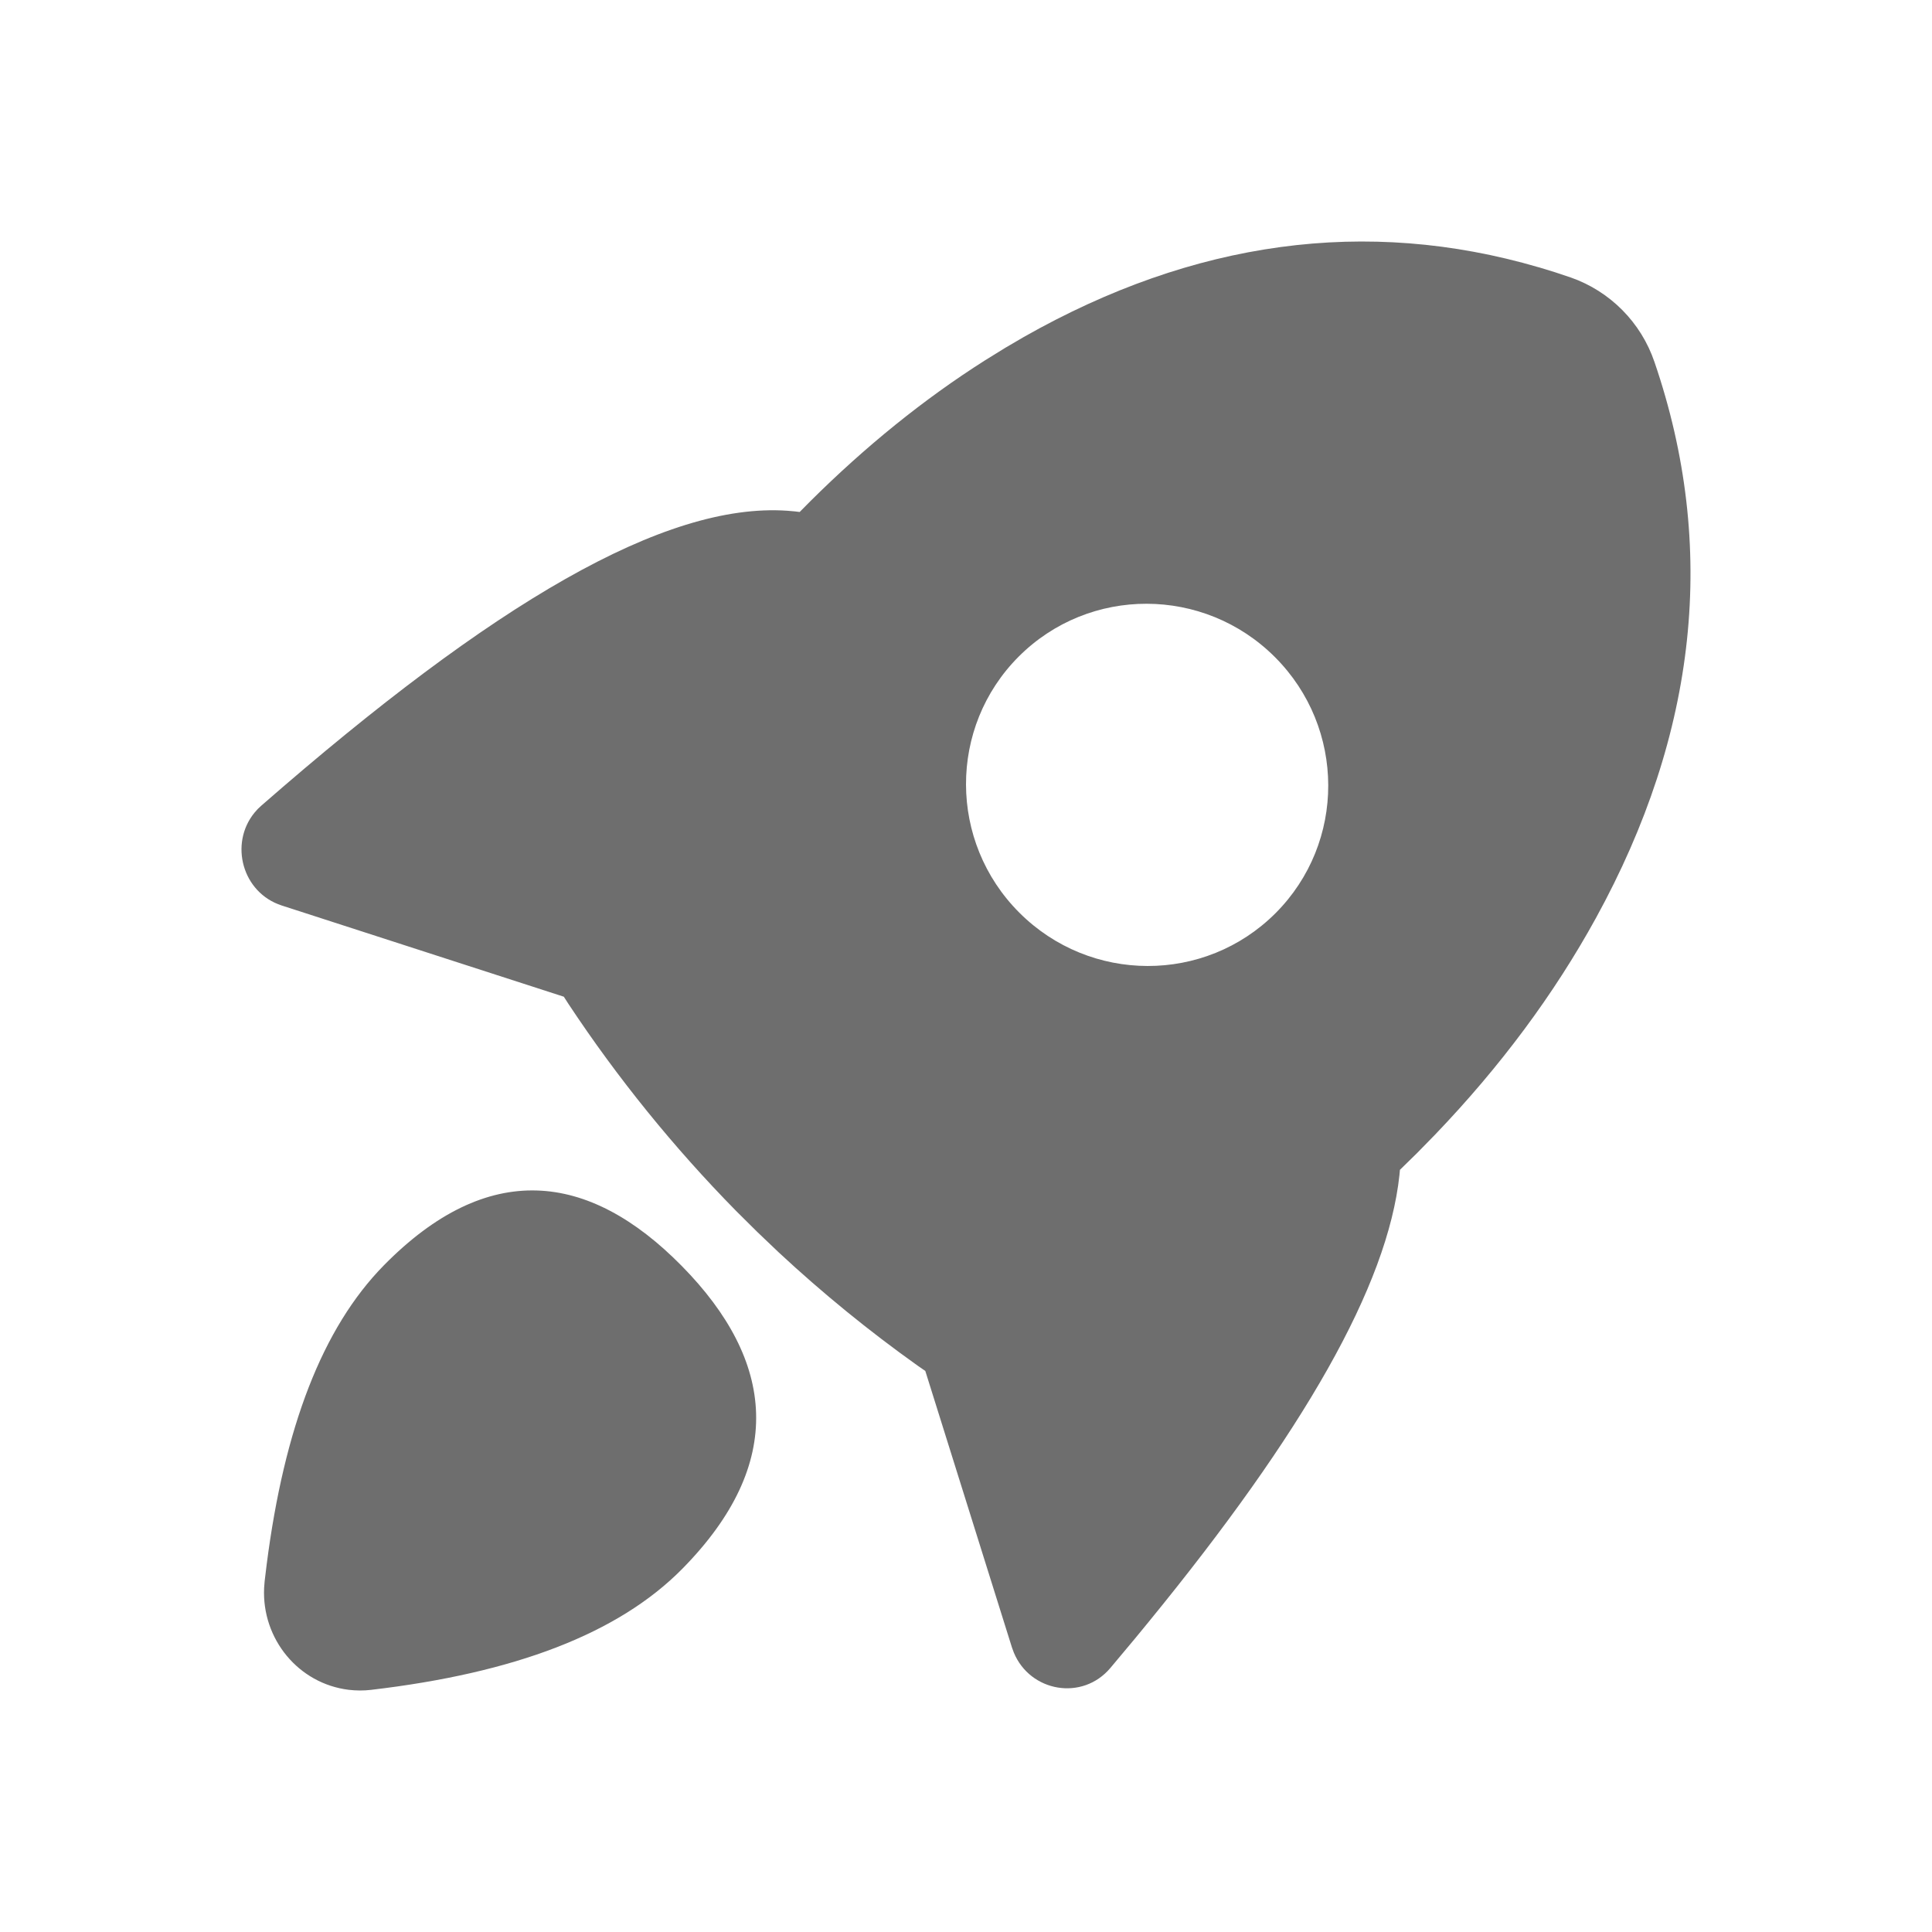
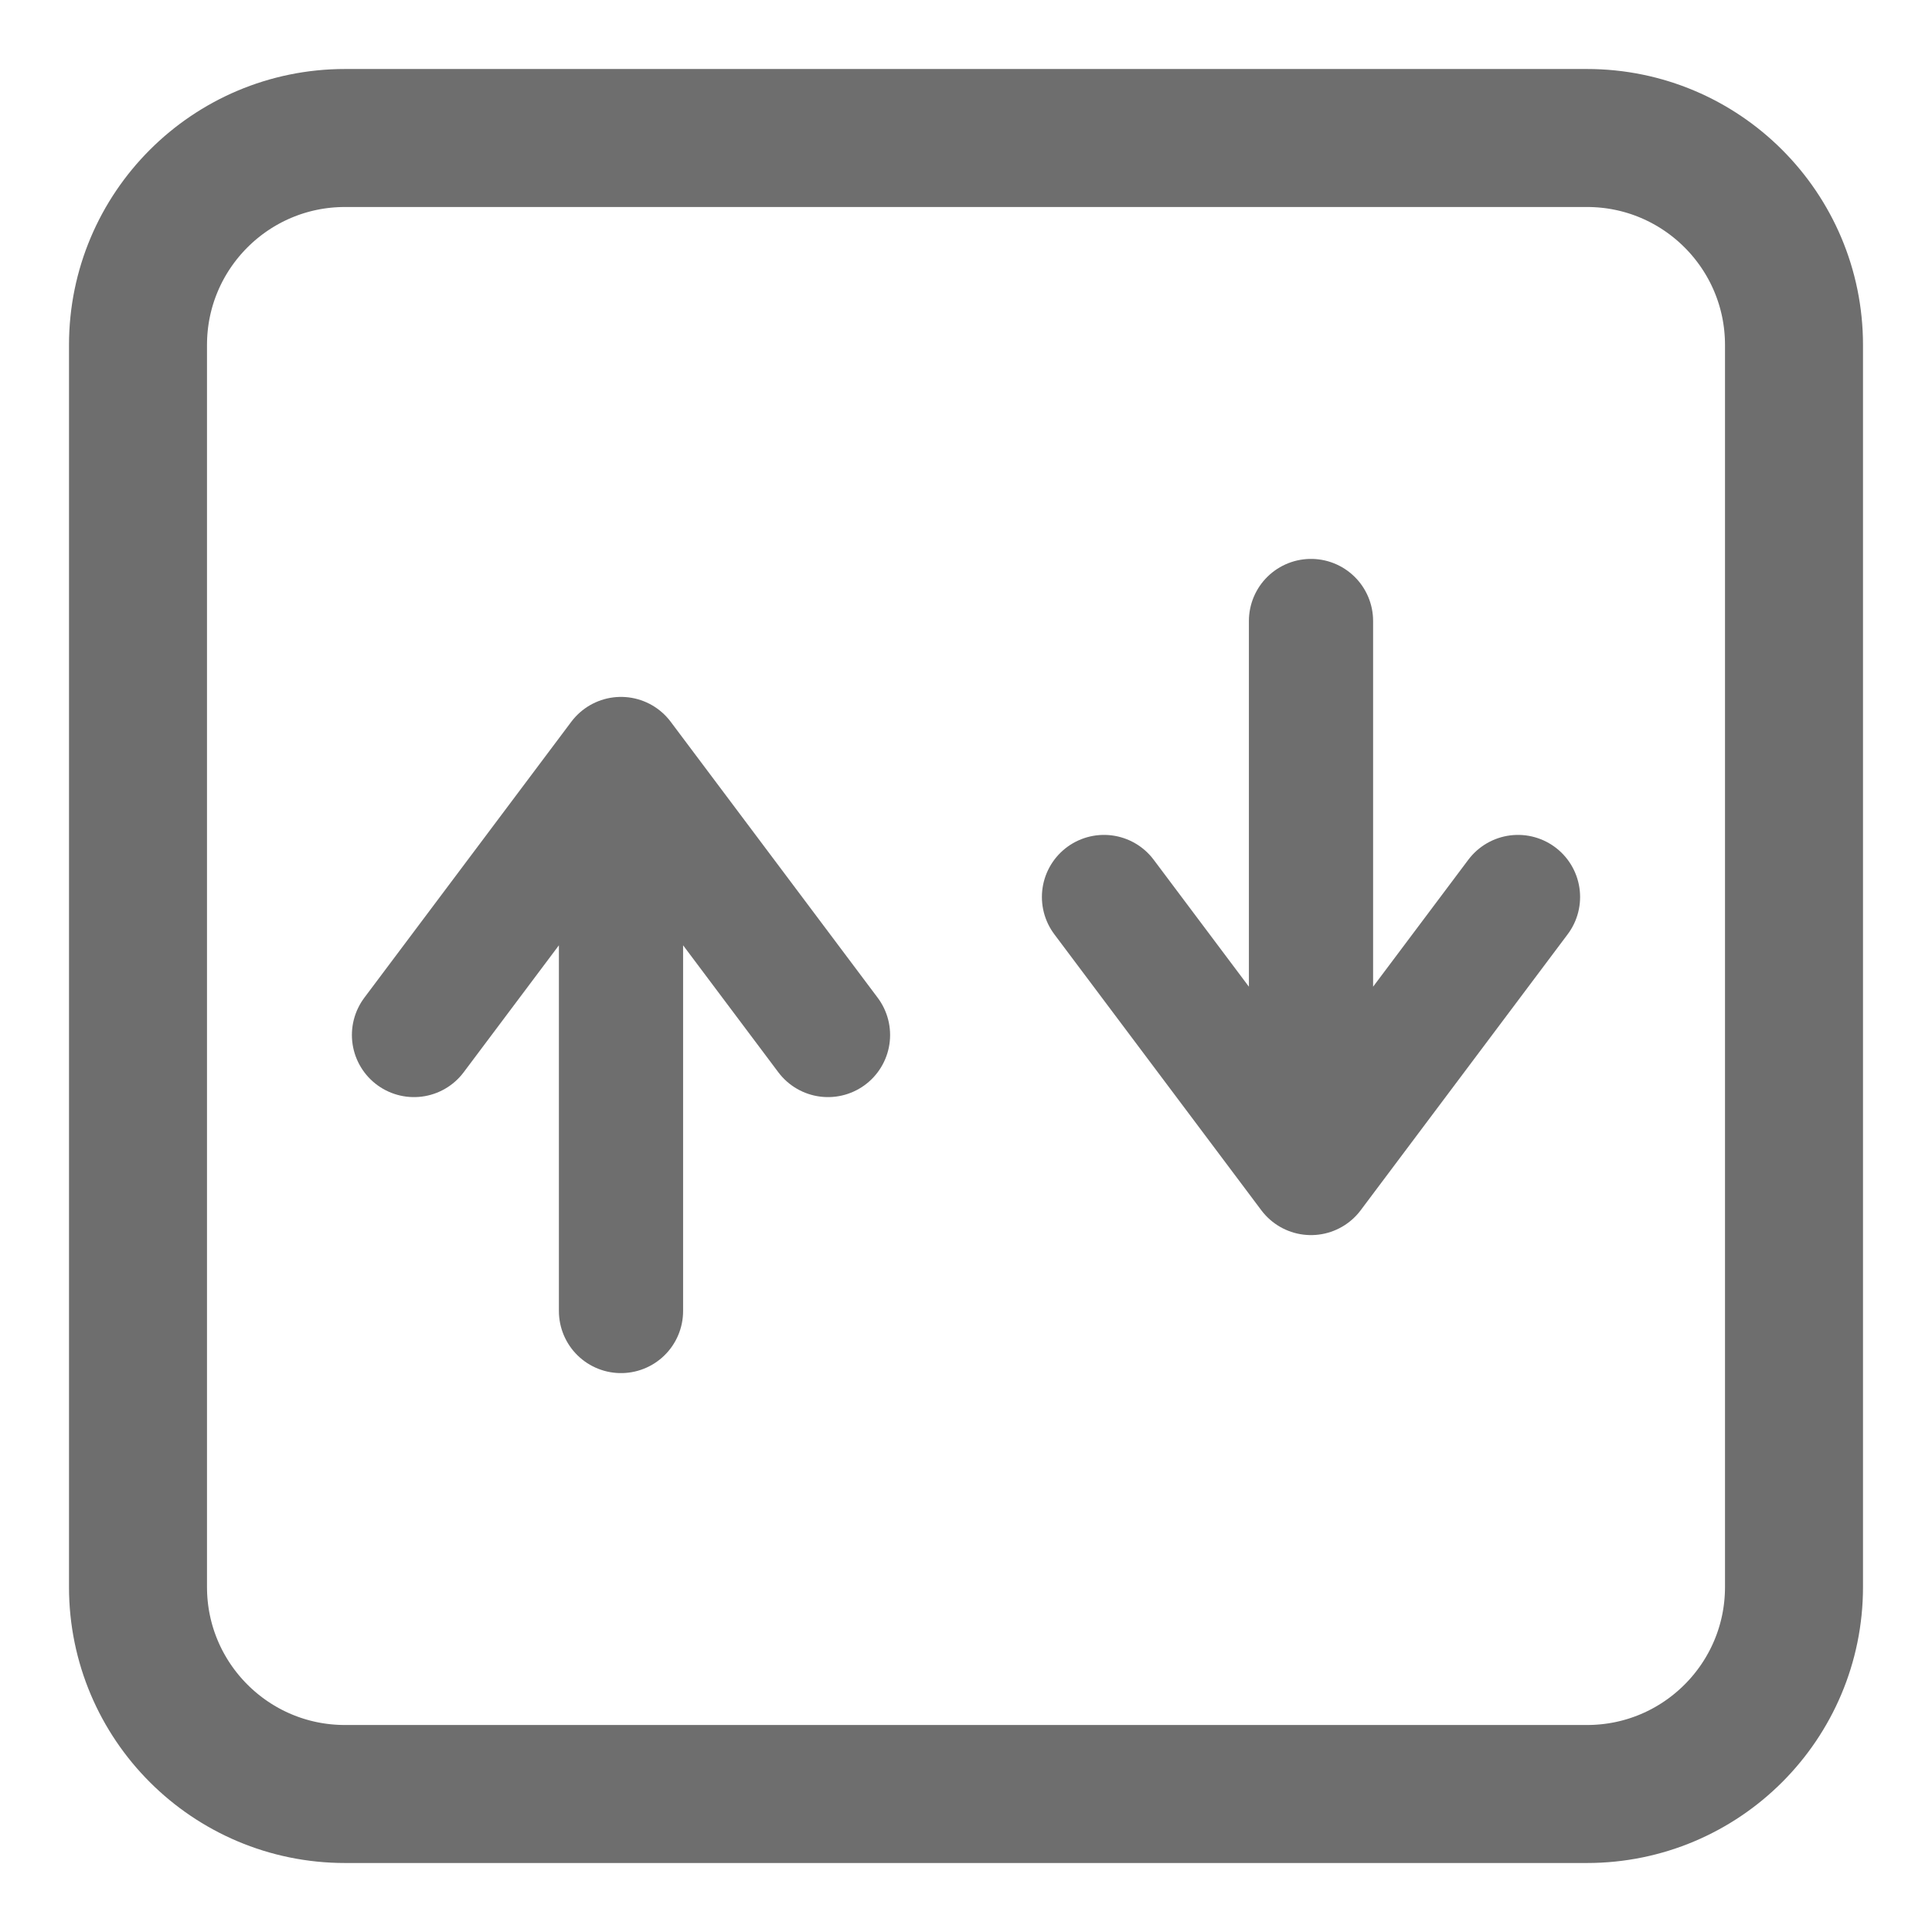
- <svg xmlns="http://www.w3.org/2000/svg" class="icon" width="14px" height="14.00px" viewBox="0 0 1024 1024" version="1.1">
-   <path d="M361.365 670.997c49.579 50.389 55.317 104.555 0.363 160.405-34.048 34.581-89.173 55.36-165.035 64.256-3.925 0.469-7.893 0.448-11.84-0.021-26.667-3.243-46.144-26.944-44.864-54.016l0.277-3.541 1.088-8.96c9.301-72.32 29.44-125.269 62.144-158.507 54.955-55.829 108.267-49.984 157.867 0.384zM815.573 141.653l8.576 2.624 8.384 2.795a72.043 72.043 0 0 1 44.395 44.864c33.429 97.664 22.805 196.608-31.083 294.699-22.208 40.405-50.624 78.656-85.205 114.731l-9.579 9.792-9.067 8.875-0.256 2.752c-6.293 58.752-50.859 136.448-132.971 236.907l-7.125 8.683-13.12 15.68c-14.848 17.621-42.496 12.715-51.157-8.107l-1.024-2.795-45.909-146.517-4.16-2.88a728.939 728.939 0 0 1-73.557-59.989l-11.413-10.88-11.179-11.093a736.405 736.405 0 0 1-88.747-109.568l-2.539-3.947L149.333 479.936c-21.035-6.827-27.819-32.832-14.464-49.173l1.771-2.005 1.92-1.792c122.965-107.435 213.696-160.704 278.677-156.267l4.181 0.363 2.432 0.299 5.483-5.547c29.483-29.312 60.352-54.251 92.629-74.752l10.795-6.677 9.92-5.803c90.069-51.072 181.504-63.637 272.896-36.907z m-275.605 206.315c-37.397 37.419-37.269 98.197 0.299 135.765 37.568 37.568 98.347 37.696 135.765 0.299 37.397-37.419 37.269-98.197-0.299-135.765-37.568-37.568-98.347-37.696-135.765-0.299z" fill="#6e6e6e" />
+ <svg xmlns="http://www.w3.org/2000/svg" width="14px" height="14px" viewBox="0 0 14 14" version="1.1">
+   <defs>
+     <linearGradient id="grad-deploy" x1="0%" y1="0%" x2="100%" y2="100%">
+       <stop offset="0%" style="stop-color:#6e6e6e" />
+       <stop offset="100%" style="stop-color:#6e6e6e" />
+     </linearGradient>
+   </defs>
+   <rect x="1" y="1" width="12" height="12" rx="1.5" fill="none" stroke="url(#grad-deploy)" stroke-width="1" />
+   <path d="M 4.5 9.5 L 4.5 5.5 M 3 7.5 L 4.5 5.5 L 6 7.5" fill="none" stroke="url(#grad-deploy)" stroke-width="0.9" stroke-linecap="round" stroke-linejoin="round" />
+   <path d="M 9.5 4.5 L 9.5 8.5 M 8 6.5 L 9.5 8.5 L 11 6.5" fill="none" stroke="url(#grad-deploy)" stroke-width="0.9" stroke-linecap="round" stroke-linejoin="round" />
</svg>
